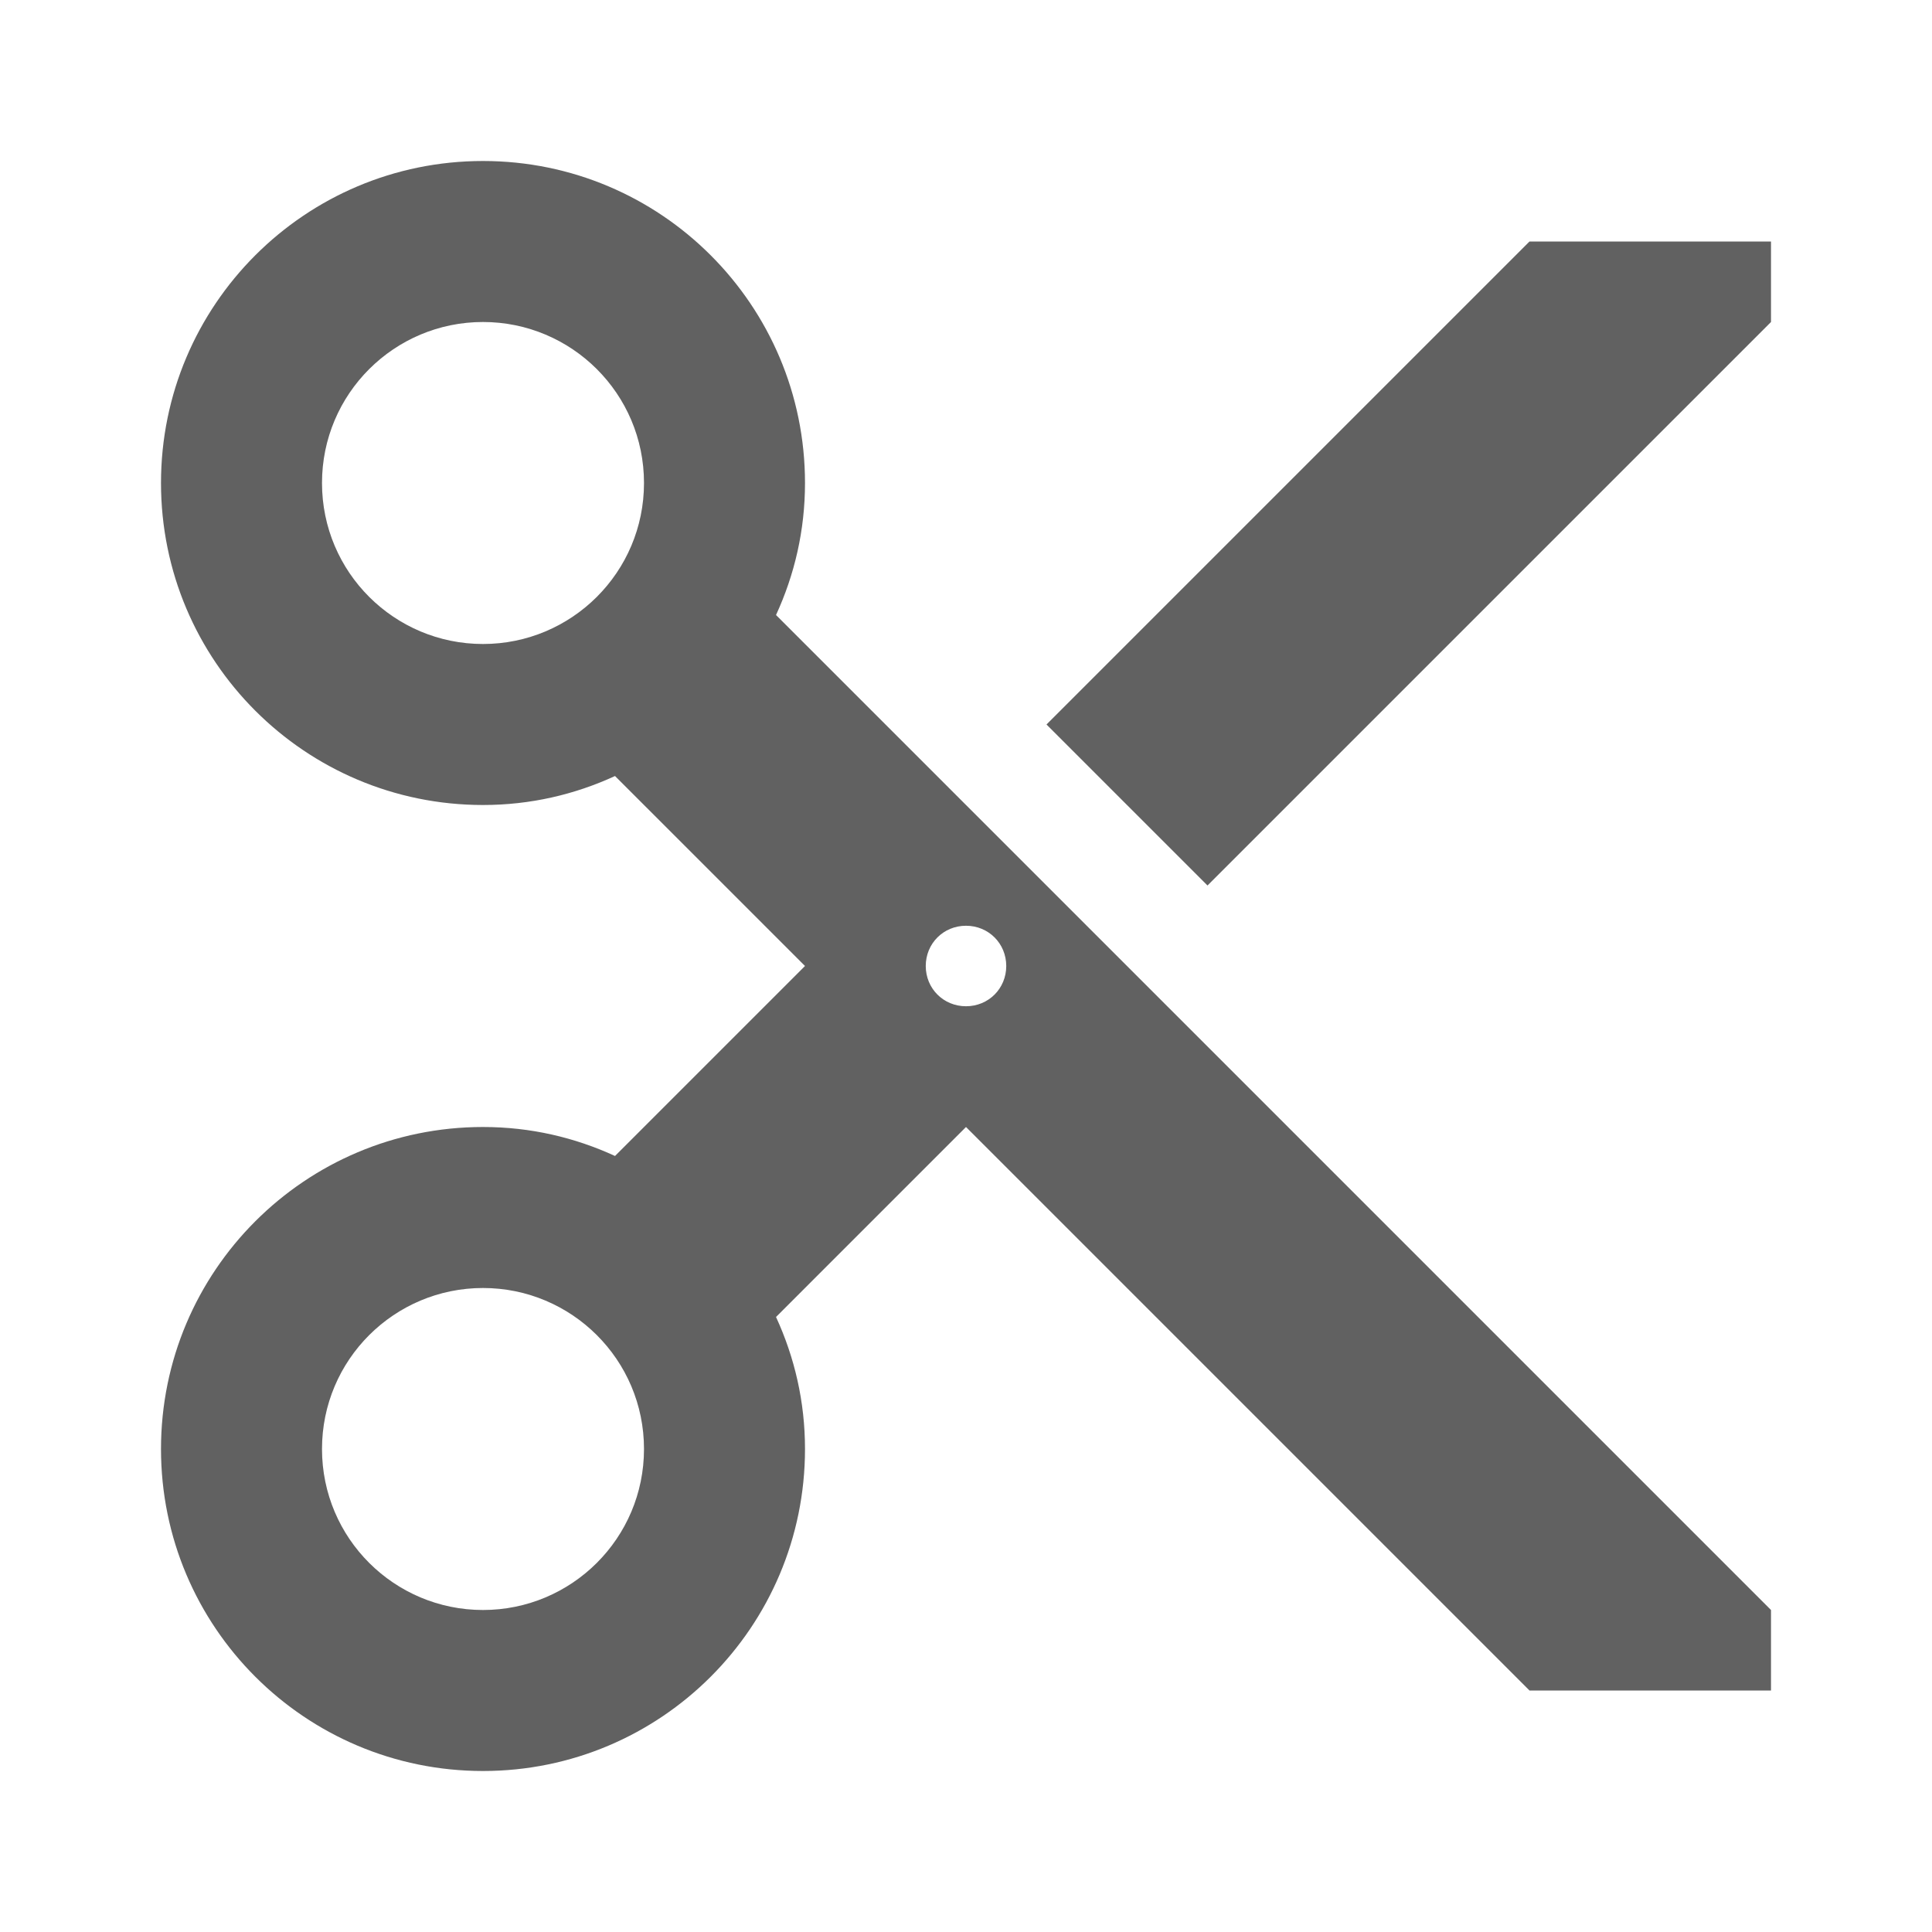
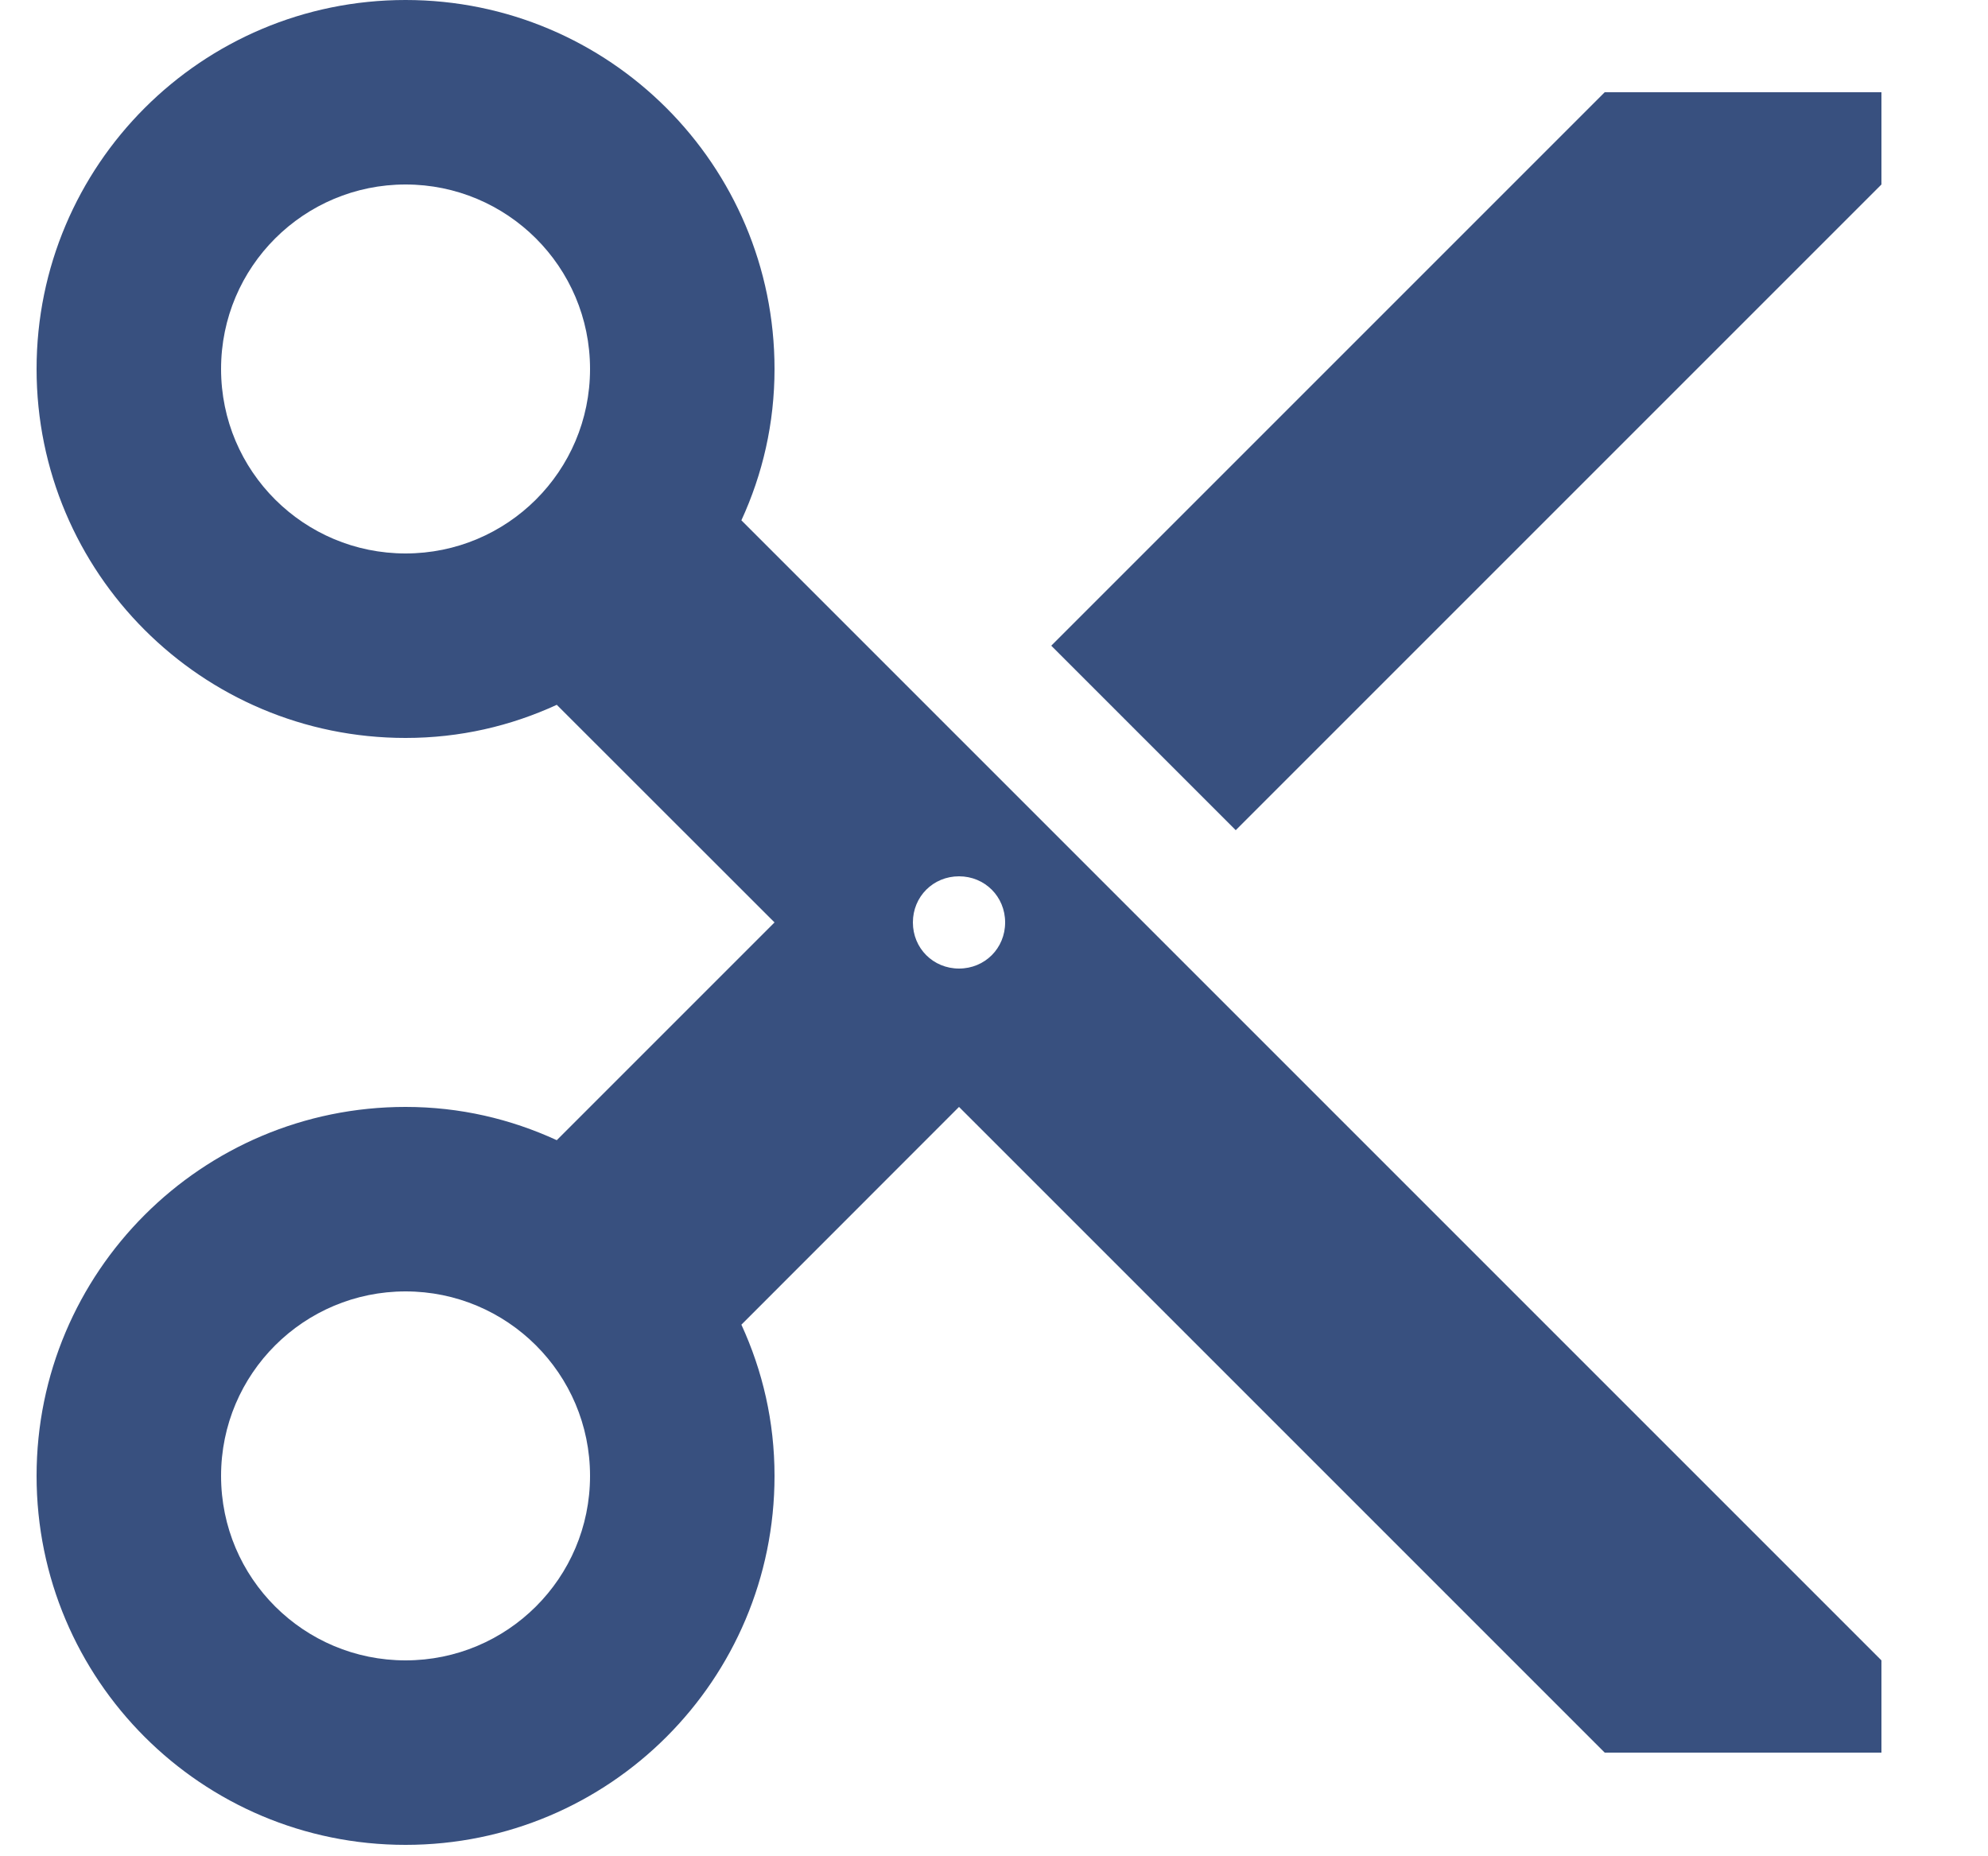
- <svg xmlns="http://www.w3.org/2000/svg" fill="#616161" height="18" viewBox="0 0 24 24" width="18">
-   <path d="M0 0h24v24H0z" fill="none" />
-   <circle cx="6" cy="18" fill="none" r="2" />
-   <circle cx="12" cy="12" fill="none" r=".5" />
-   <circle cx="6" cy="6" fill="none" r="2" />
-   <path d="M9.64 7.64c.23-.5.36-1.05.36-1.64 0-2.21-1.79-4-4-4S2 3.79 2 6s1.79 4 4 4c.59 0 1.14-.13 1.64-.36L10 12l-2.36 2.36C7.14 14.13 6.59 14 6 14c-2.21 0-4 1.79-4 4s1.79 4 4 4 4-1.79 4-4c0-.59-.13-1.14-.36-1.64L12 14l7 7h3v-1L9.64 7.64zM6 8c-1.1 0-2-.89-2-2s.9-2 2-2 2 .89 2 2-.9 2-2 2zm0 12c-1.1 0-2-.89-2-2s.9-2 2-2 2 .89 2 2-.9 2-2 2zm6-7.5c-.28 0-.5-.22-.5-.5s.22-.5.5-.5.5.22.5.5-.22.5-.5.5zM19 3l-6 6 2 2 7-7V3z" />
+ <svg xmlns="http://www.w3.org/2000/svg" width="15px" height="14px" viewBox="0 0 15 14" version="1.1">
+   <defs />
+   <g id="Page-1" stroke="none" stroke-width="1" fill="none" fill-rule="evenodd">
+     <g id="Notebook-Copy-5" transform="translate(-483, -112)" fill="#38507F" fill-rule="nonzero">
+       <g id="Group-14" transform="translate(394, 109)">
+         <g id="Group-20">
+           <path d="M94.594,6.926 C94.754,6.578 94.844,6.195 94.844,5.784 C94.844,4.246 93.598,3 92.06,3 C90.522,3 89.276,4.246 89.276,5.784 C89.276,7.322 90.522,8.568 92.06,8.568 C92.471,8.568 92.853,8.478 93.201,8.318 L94.844,9.96 L93.201,11.603 C92.853,11.443 92.471,11.352 92.06,11.352 C90.522,11.352 89.276,12.598 89.276,14.136 C89.276,15.675 90.522,16.92 92.06,16.92 C93.598,16.92 94.844,15.675 94.844,14.136 C94.844,13.726 94.754,13.343 94.594,12.995 L96.236,11.352 L101.108,16.224 L103.196,16.224 L103.196,15.528 L94.594,6.926 Z M92.06,7.176 C91.294,7.176 90.668,6.557 90.668,5.784 C90.668,5.012 91.294,4.392 92.06,4.392 C92.826,4.392 93.452,5.012 93.452,5.784 C93.452,6.557 92.826,7.176 92.06,7.176 Z M92.06,15.528 C91.294,15.528 90.668,14.909 90.668,14.136 C90.668,13.364 91.294,12.744 92.06,12.744 C92.826,12.744 93.452,13.364 93.452,14.136 C93.452,14.909 92.826,15.528 92.06,15.528 Z M96.236,10.308 C96.041,10.308 95.888,10.155 95.888,9.96 C95.888,9.765 96.041,9.612 96.236,9.612 C96.431,9.612 96.584,9.765 96.584,9.96 C96.584,10.155 96.431,10.308 96.236,10.308 Z M101.108,3.696 L96.932,7.872 L98.324,9.264 L103.196,4.392 L103.196,3.696 L101.108,3.696 Z" id="Shape" />
+         </g>
+       </g>
+     </g>
+   </g>
</svg>
